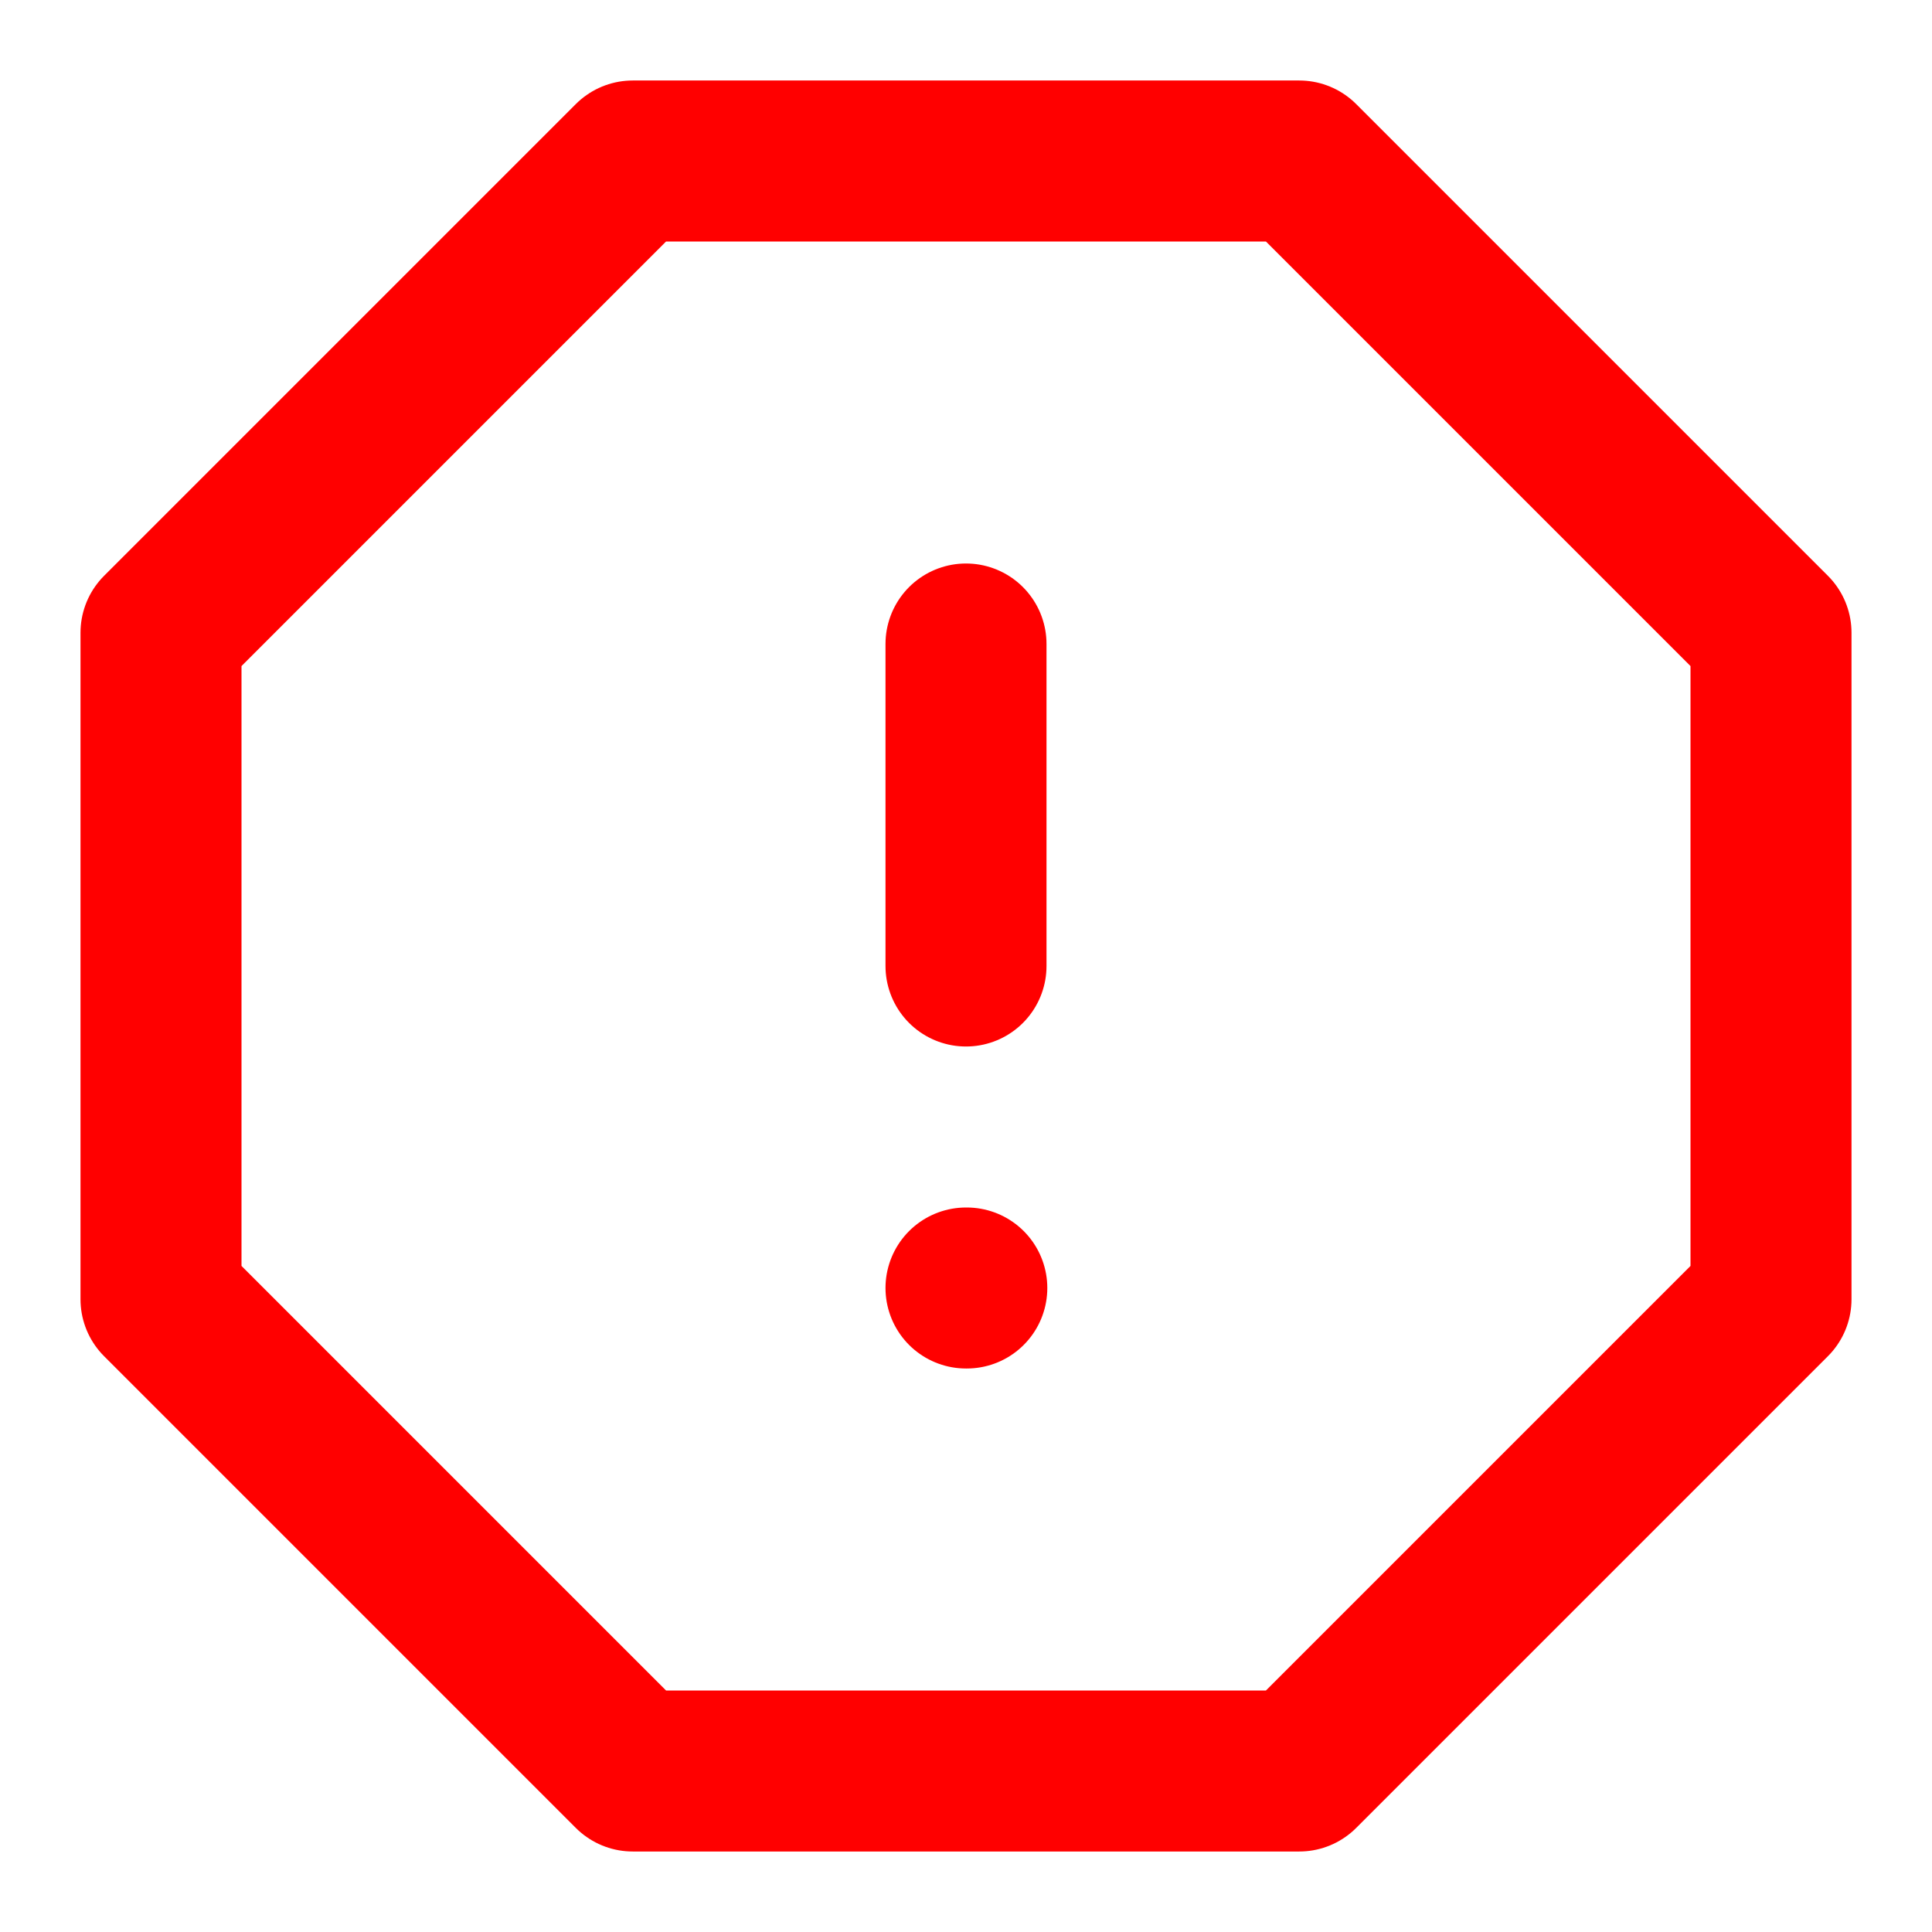
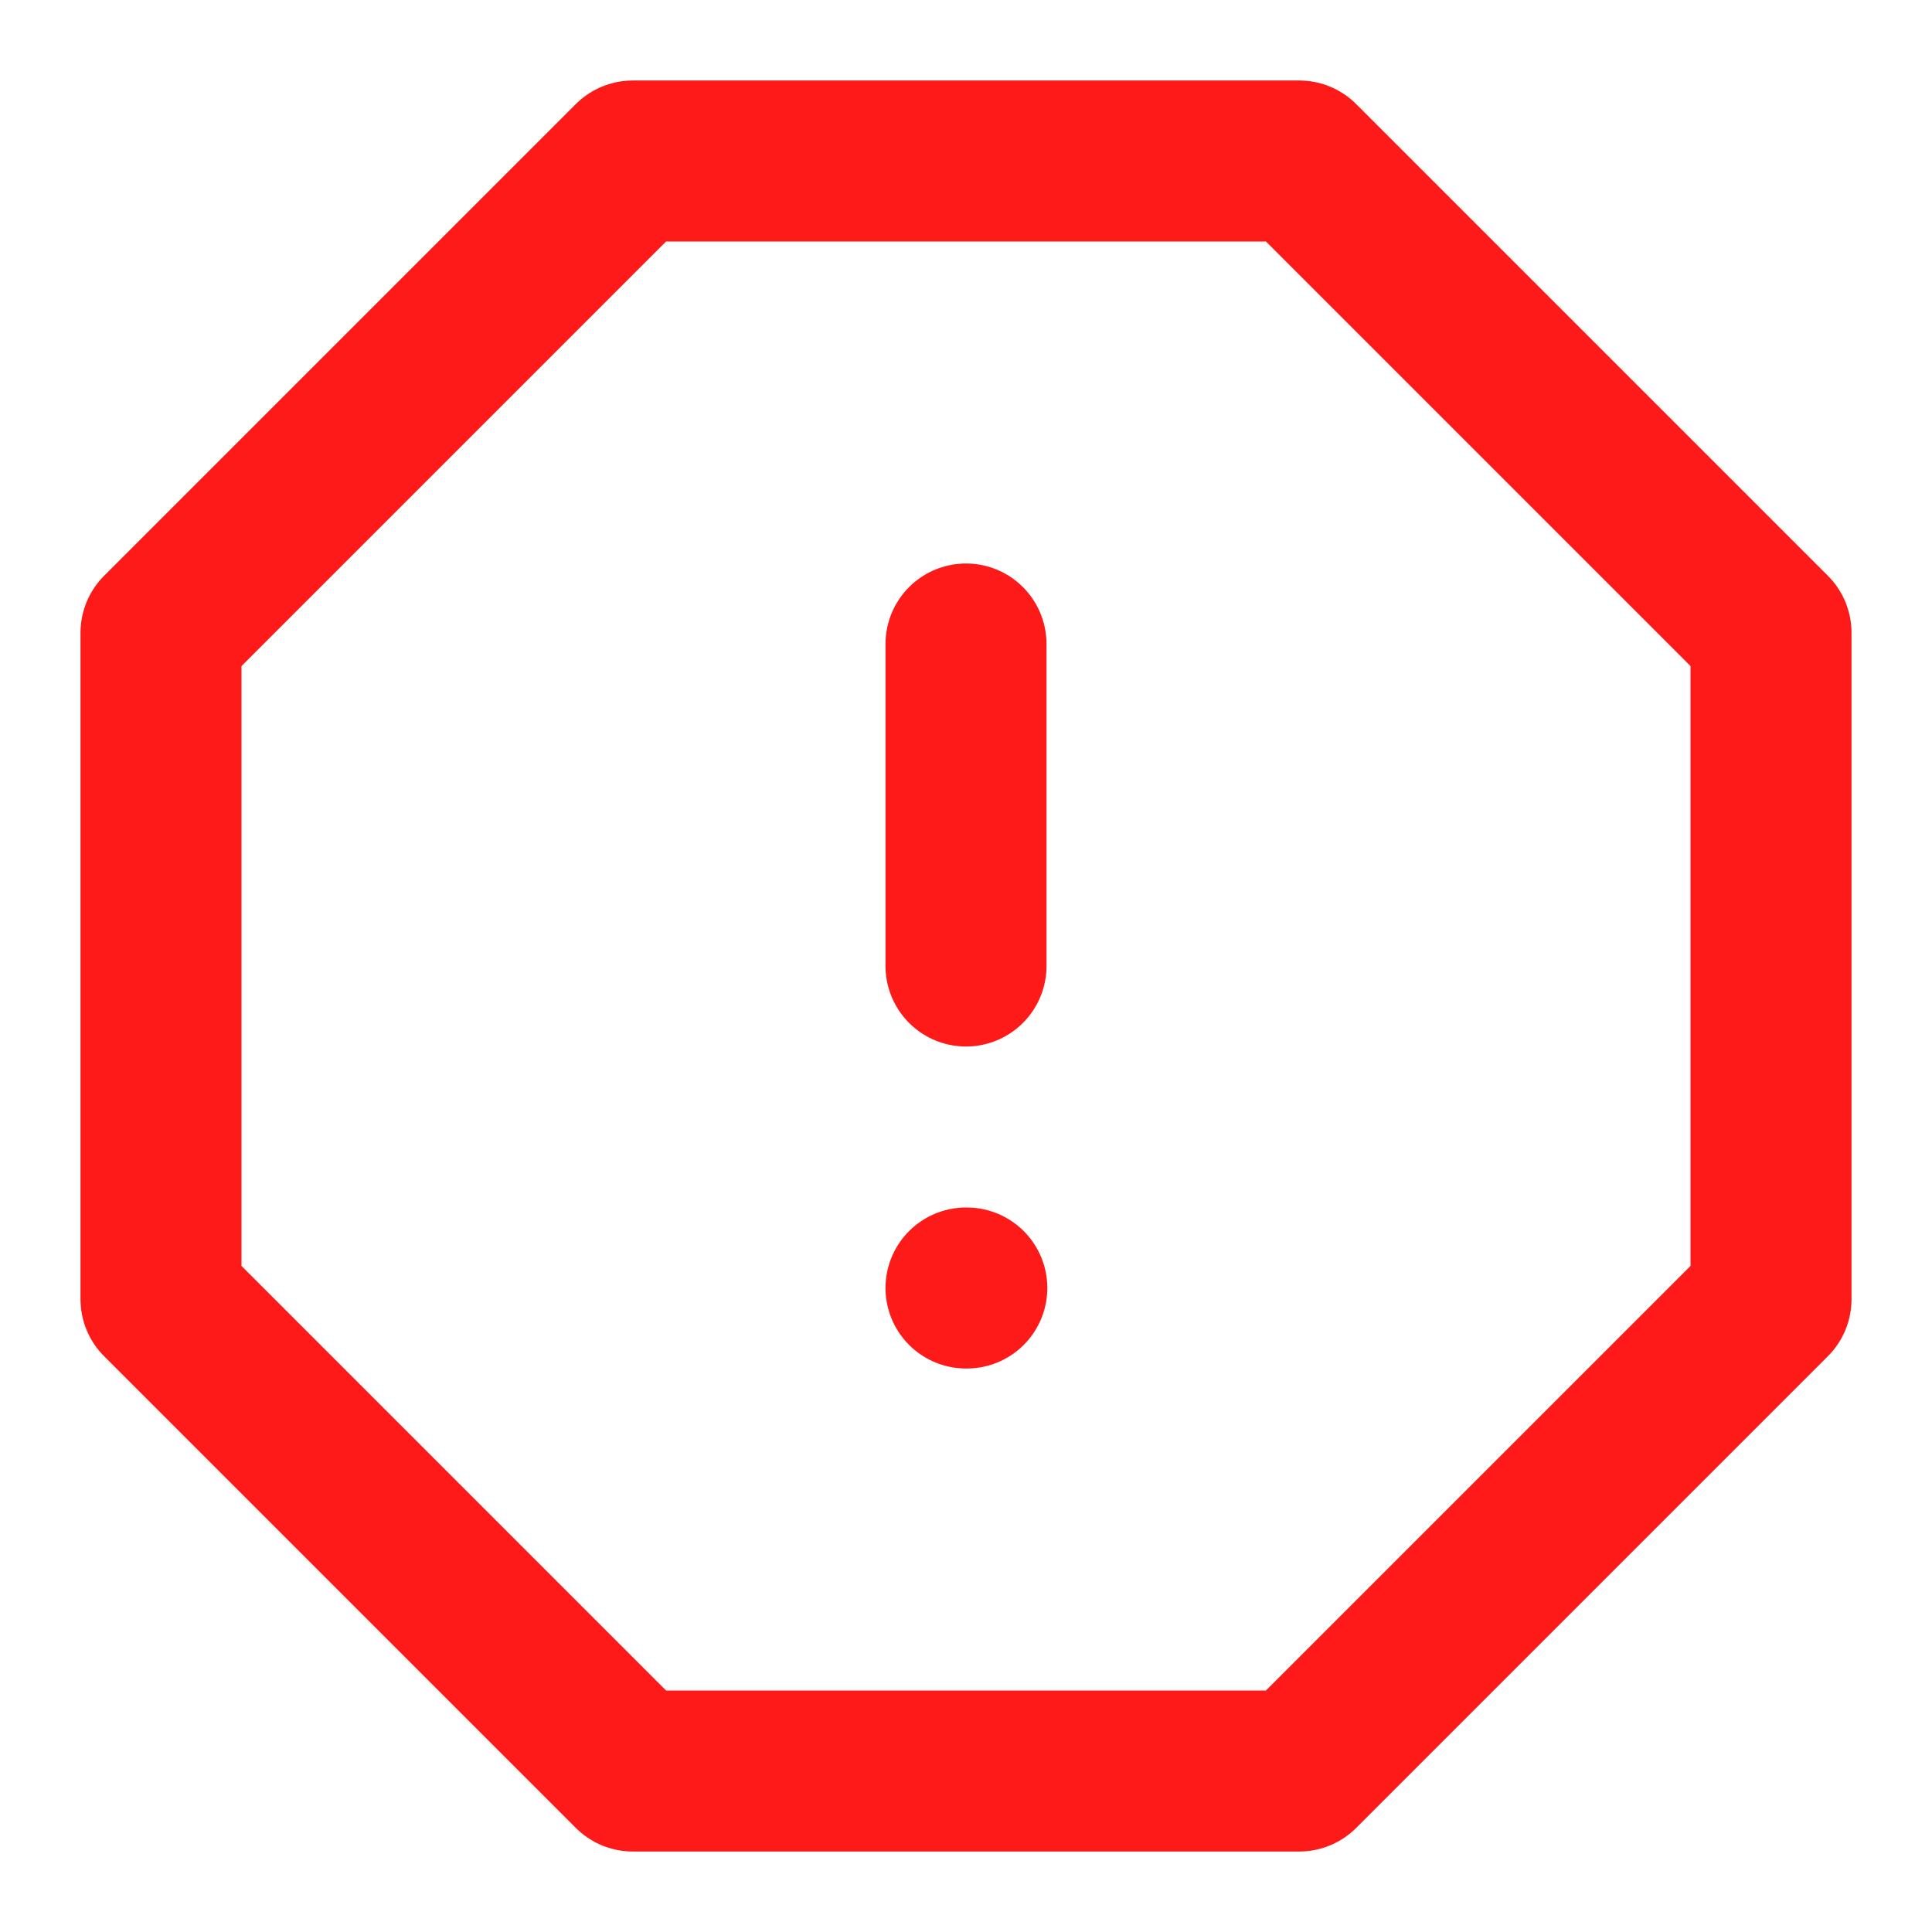
- <svg xmlns="http://www.w3.org/2000/svg" width="24" height="24" viewBox="0 0 24 24" fill="none" stroke="#ff0000" stroke-width="2" stroke-linecap="round" stroke-linejoin="round">
+ <svg xmlns="http://www.w3.org/2000/svg" width="24" height="24" viewBox="0 0 24 24" fill="none" stroke="#ff1a1a" stroke-width="2" stroke-linecap="round" stroke-linejoin="round">
  <polygon points="7.86 2 16.14 2 22 7.86 22 16.14 16.14 22 7.86 22 2 16.14 2 7.86 7.86 2" />
  <line x1="12" y1="8" x2="12" y2="12" />
  <line x1="12" y1="16" x2="12.01" y2="16" />
</svg>
